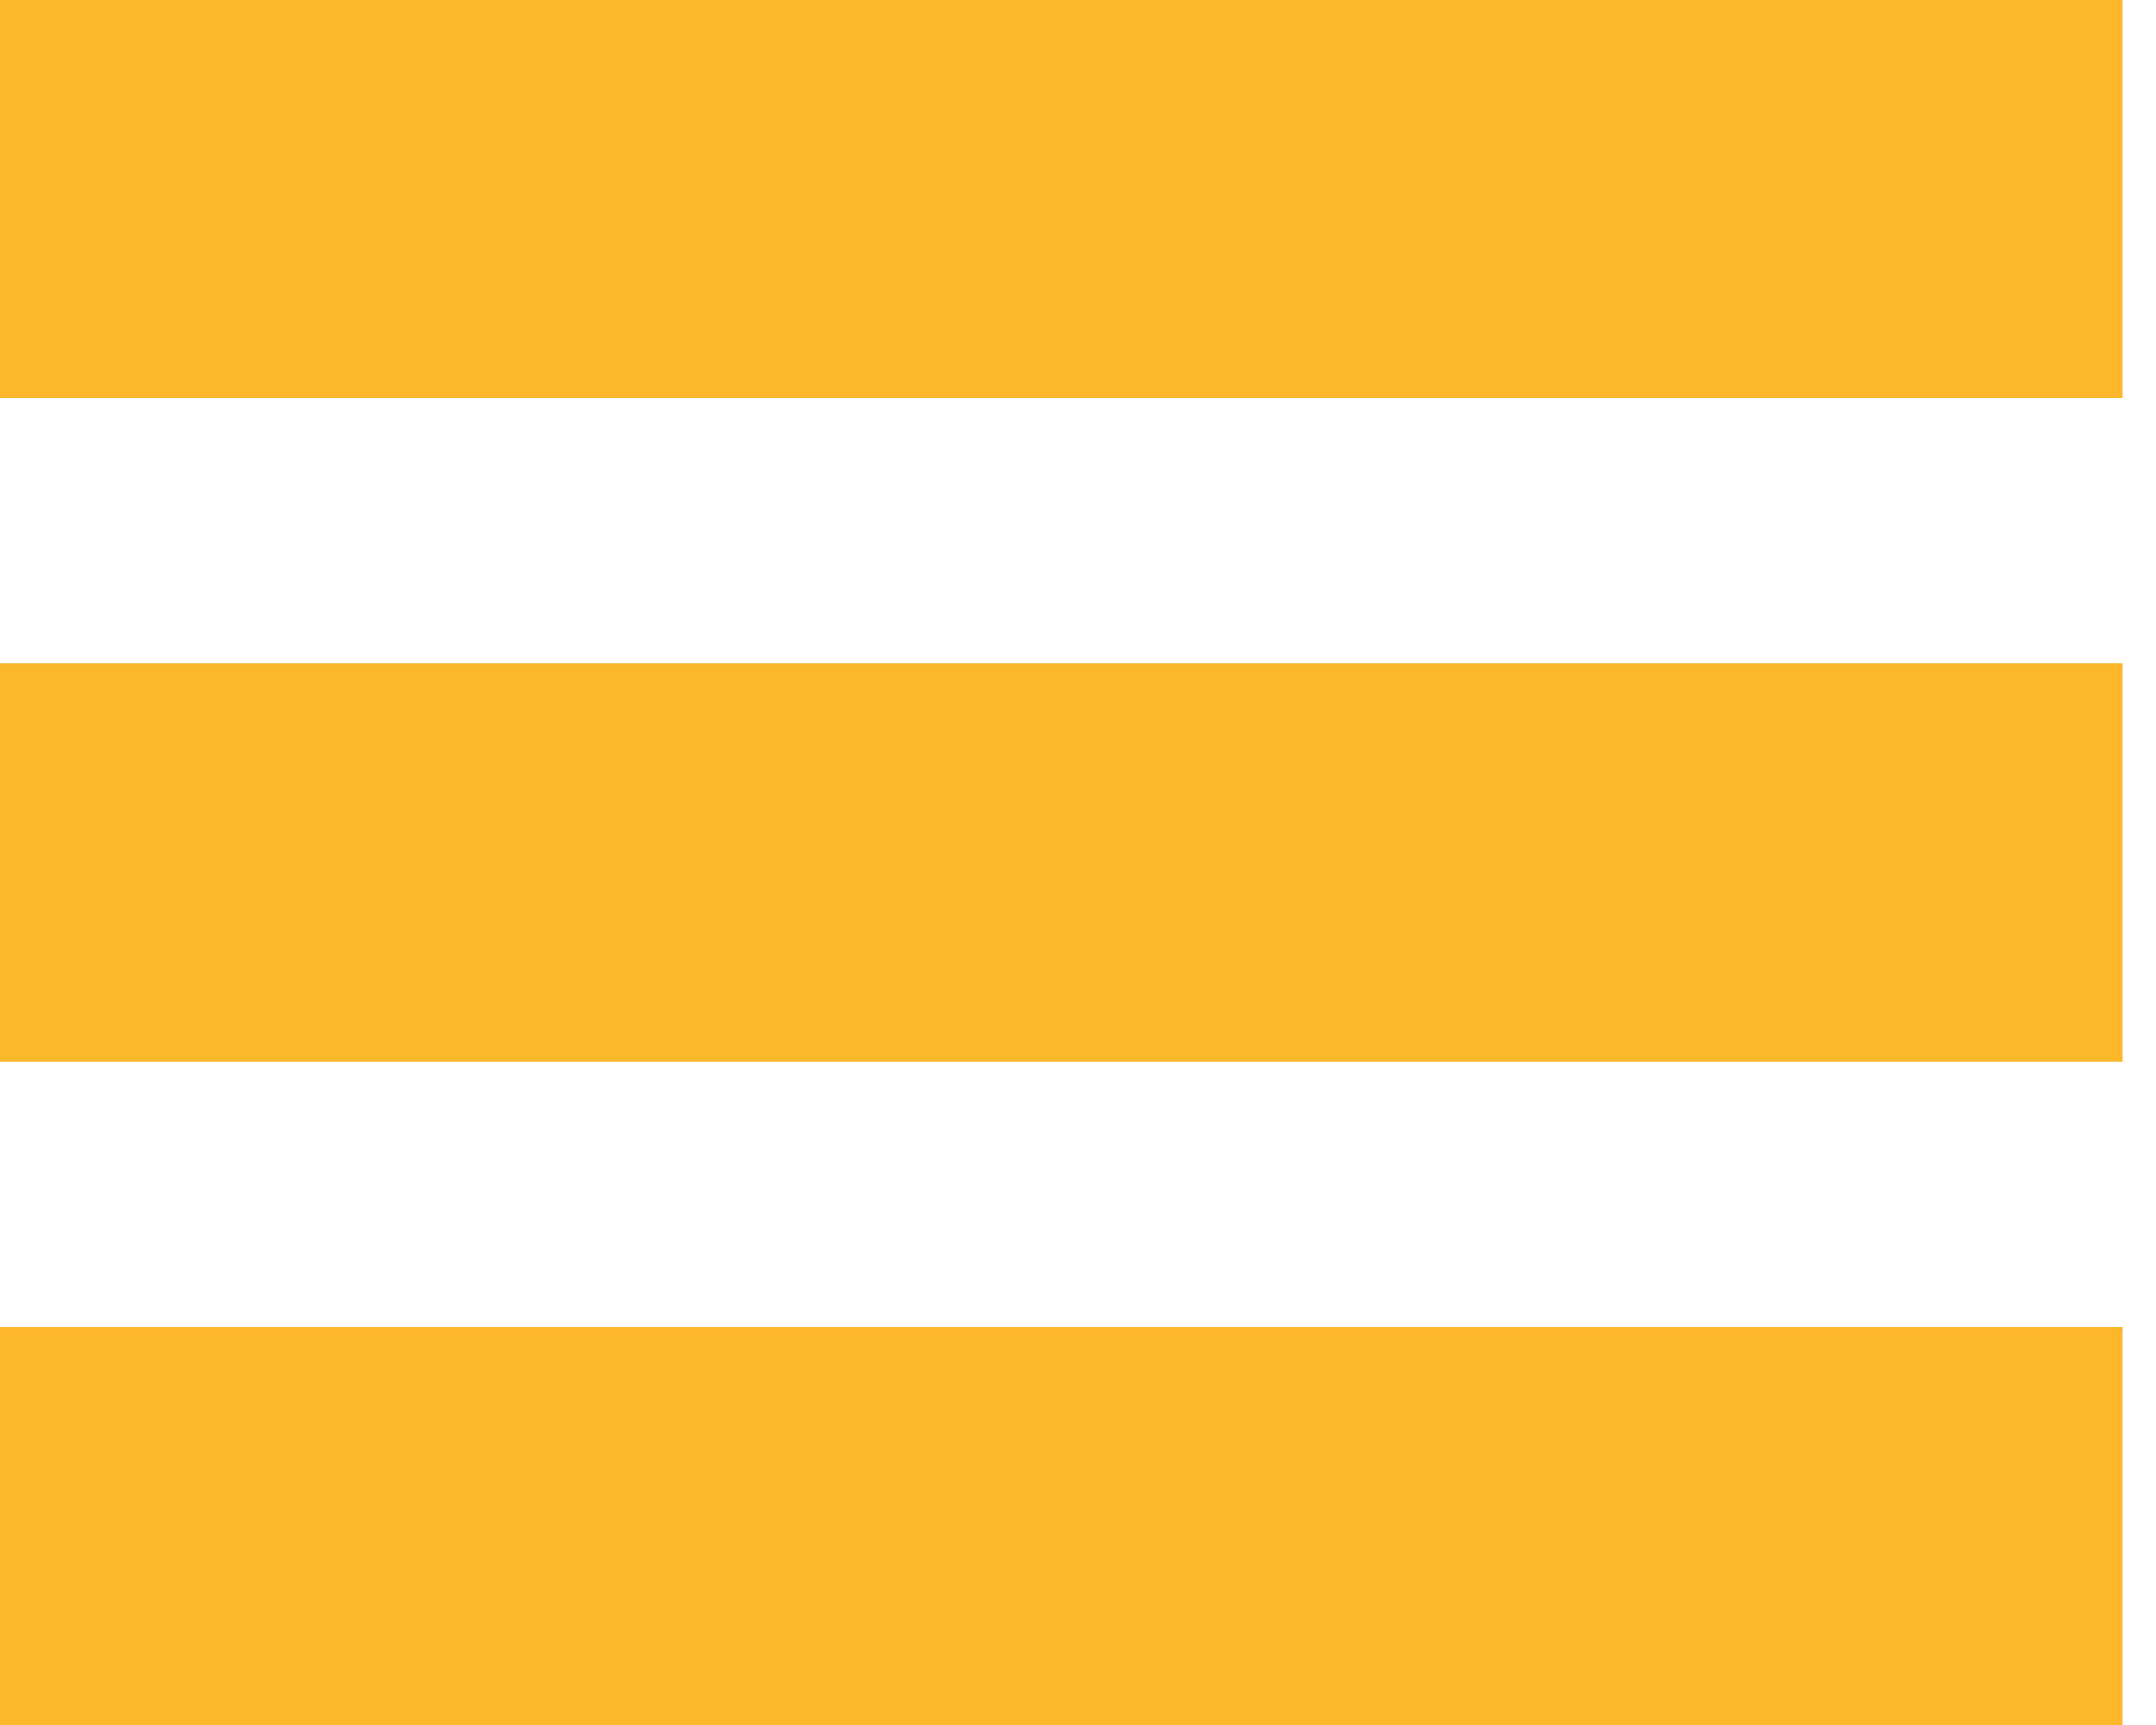
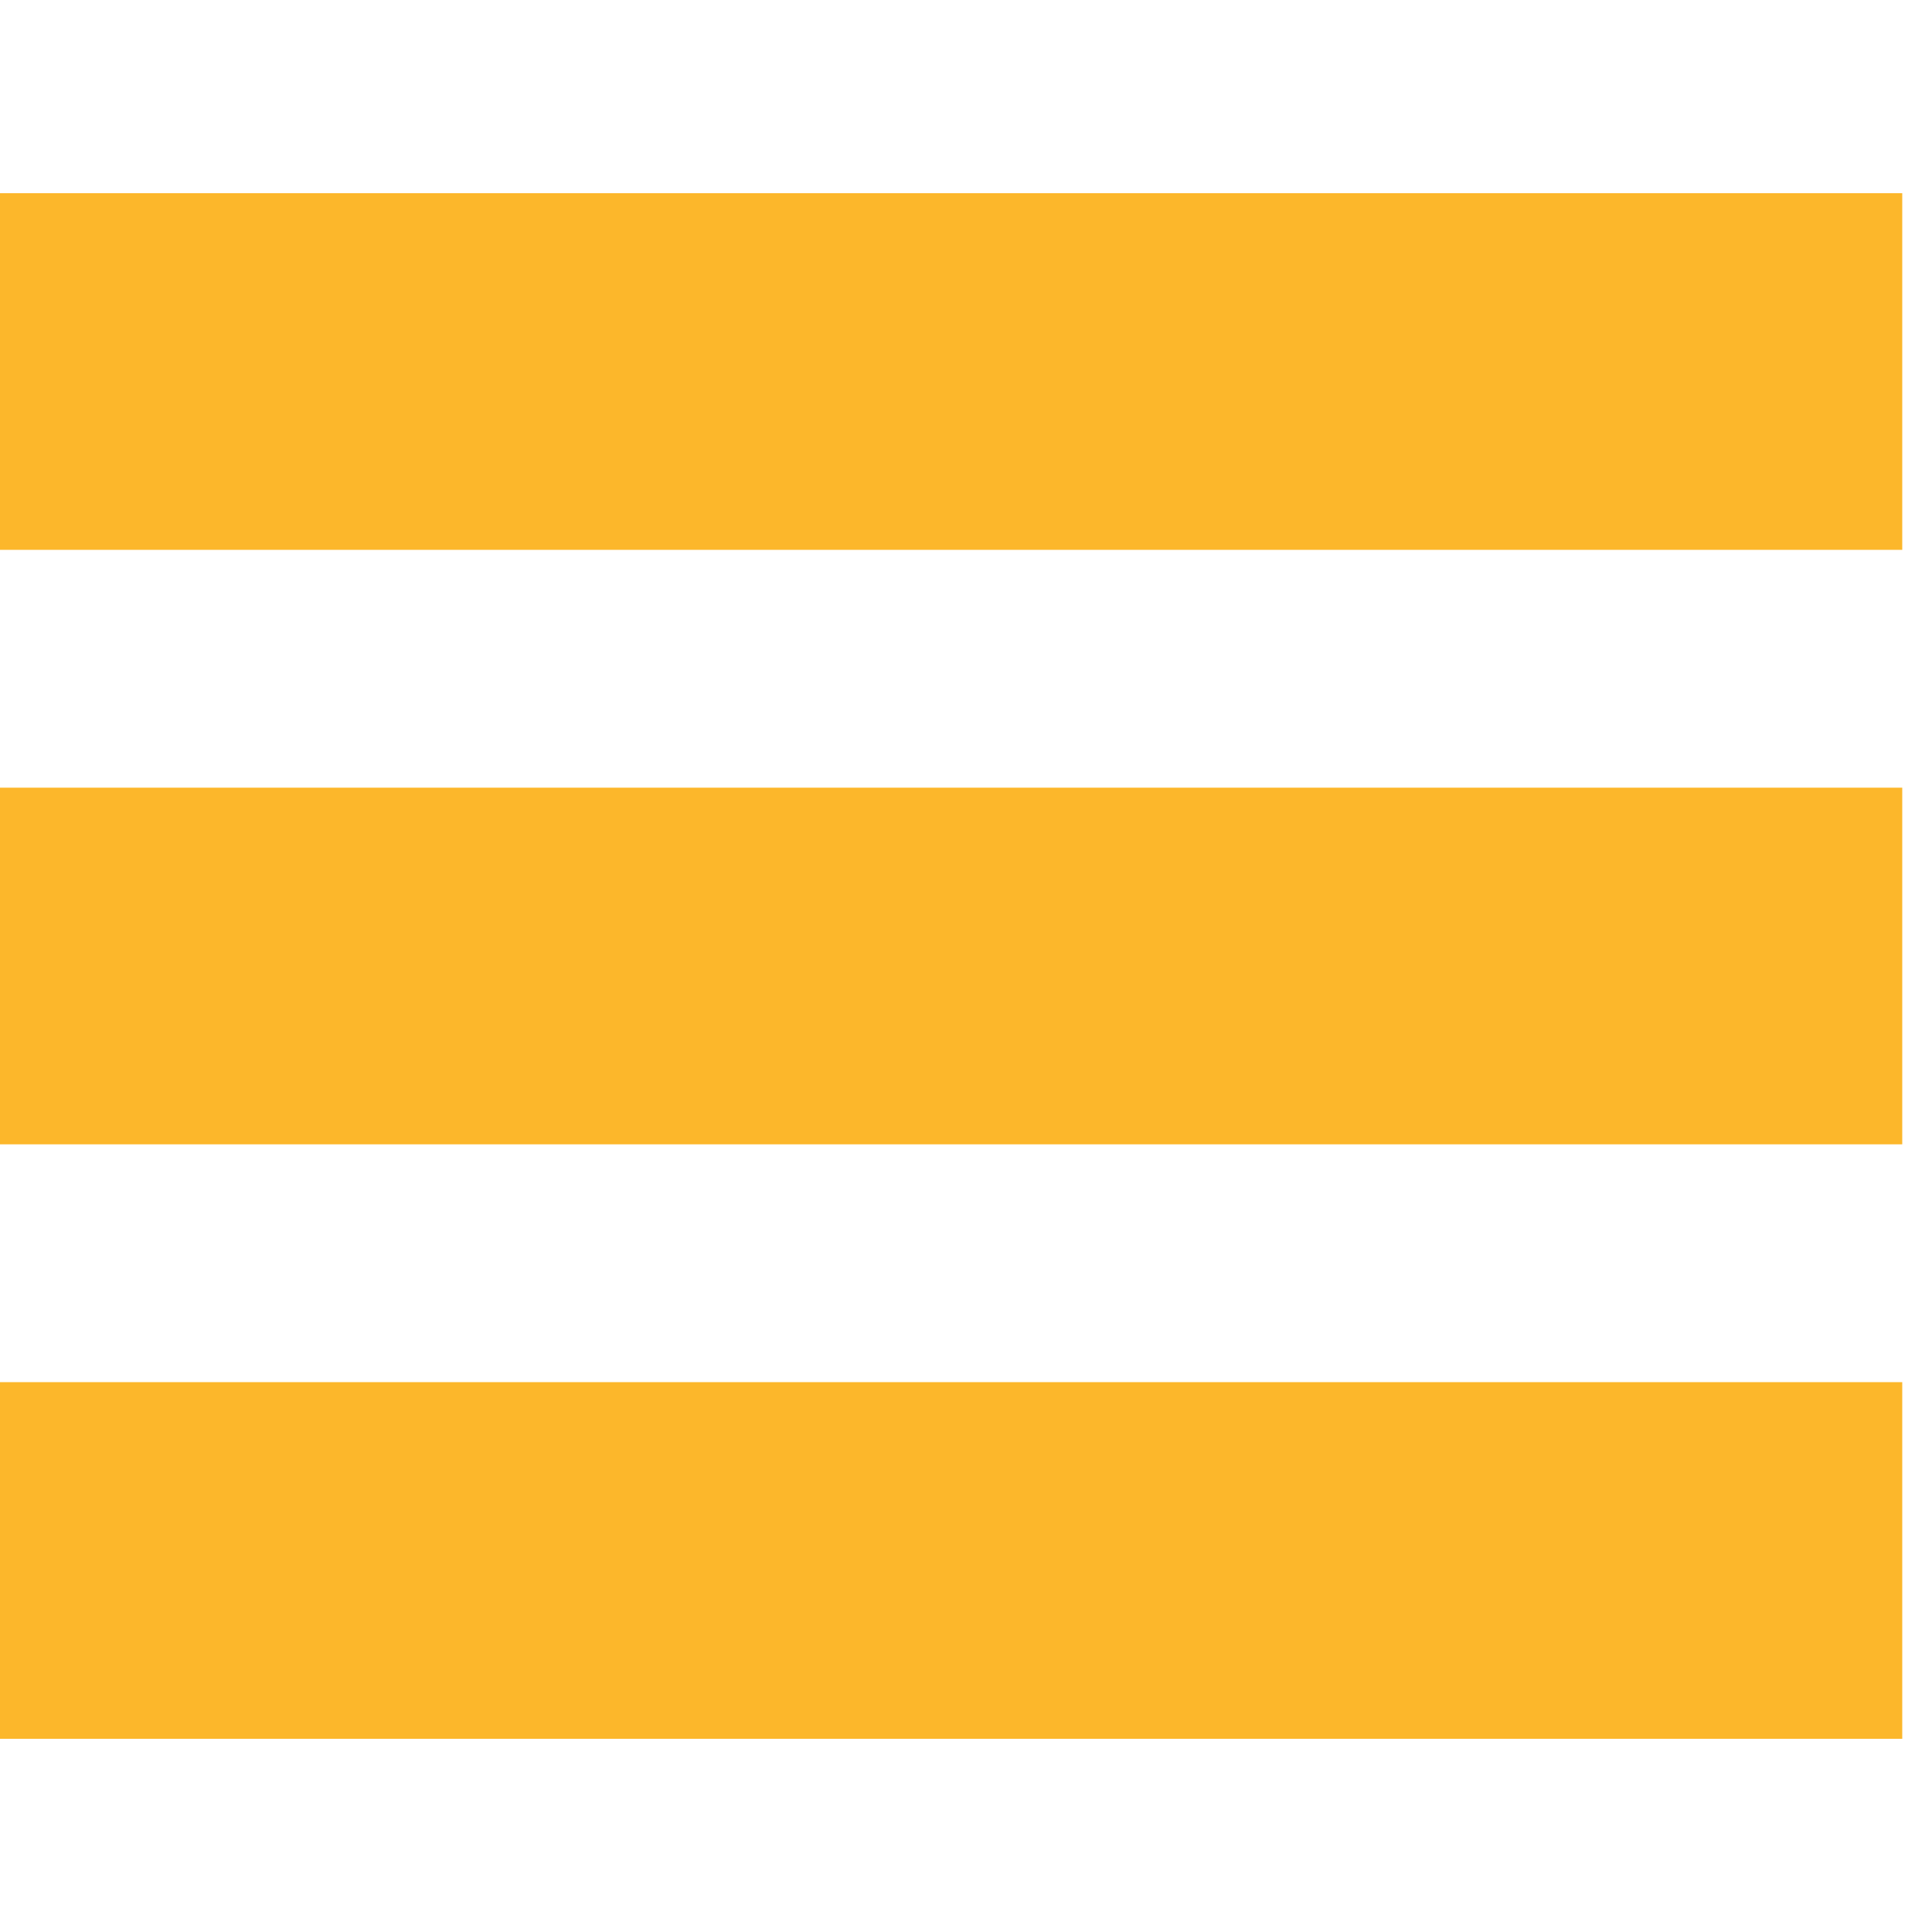
- <svg xmlns="http://www.w3.org/2000/svg" width="20" height="16" viewBox="0 0 20 16" fill="none">
+ <svg xmlns="http://www.w3.org/2000/svg" width="18" height="18" viewBox="0 0 20 16" fill="none">
  <rect width="19.692" height="3.692" fill="#FCB72B" />
  <rect y="6.154" width="19.692" height="3.692" fill="#FCB72B" />
  <rect y="12.308" width="19.692" height="3.692" fill="#FCB72B" />
</svg>
